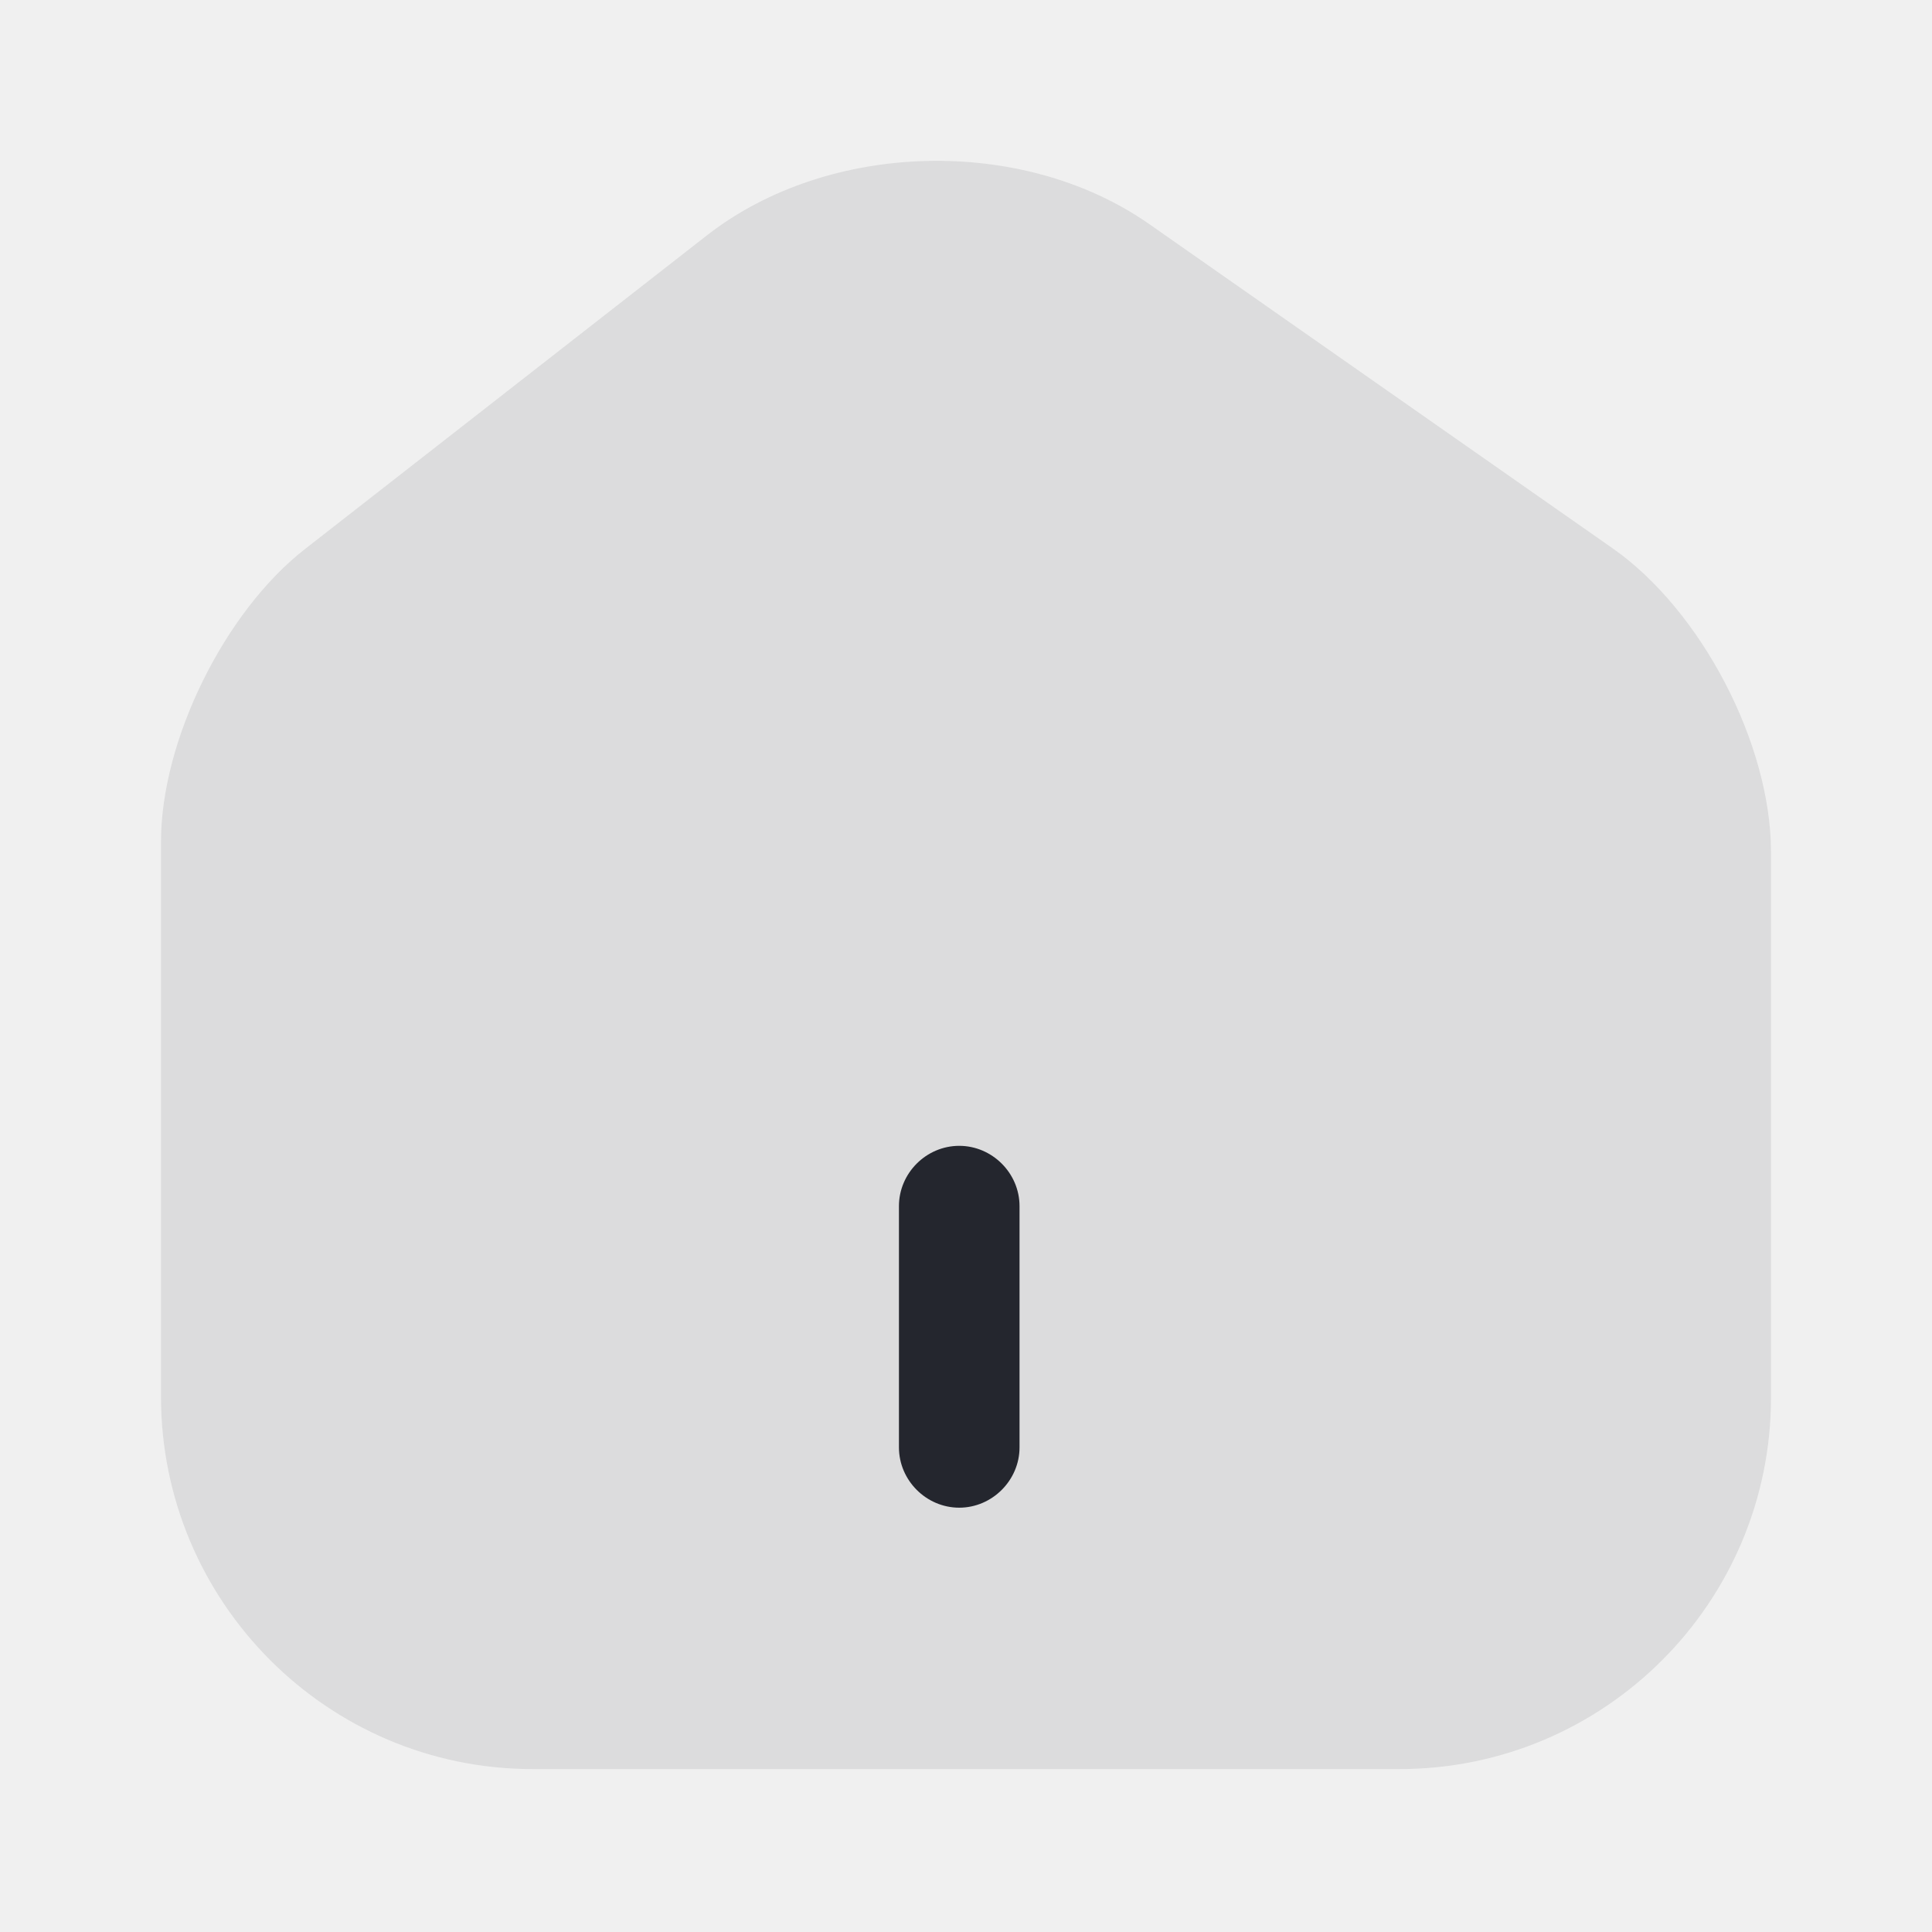
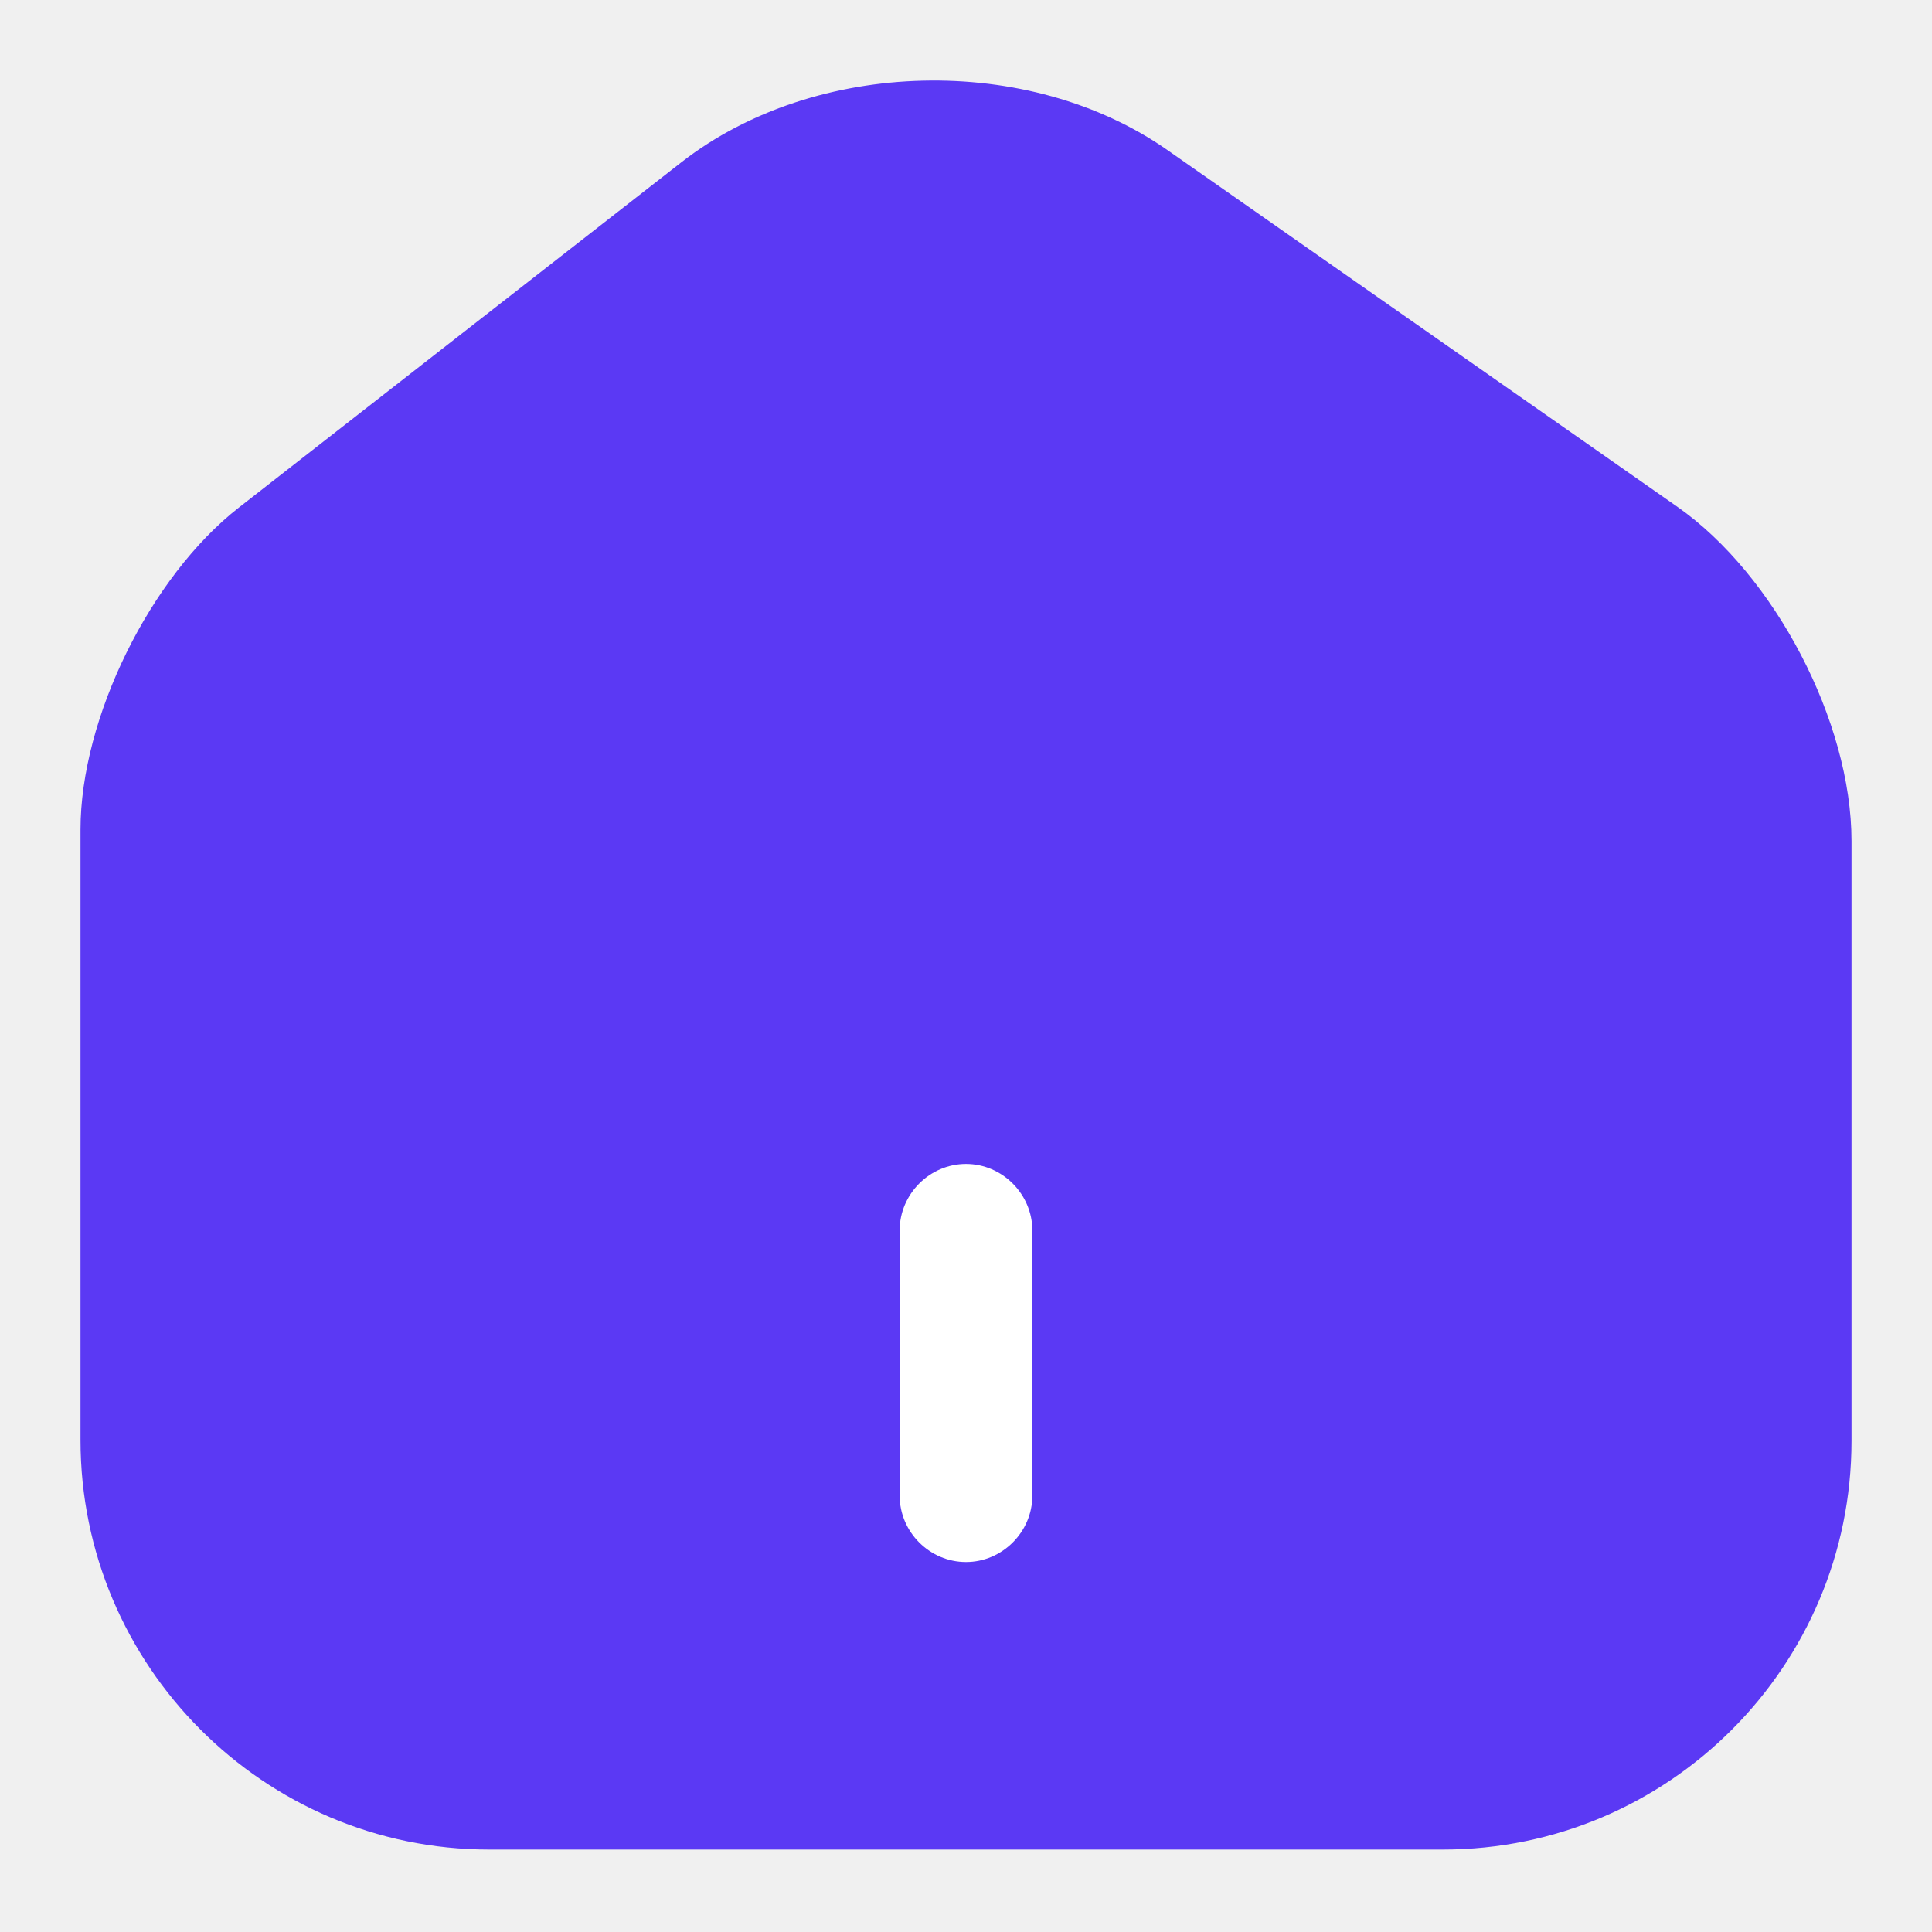
<svg xmlns="http://www.w3.org/2000/svg" width="24" height="24" viewBox="0 0 24 24" fill="none">
-   <g id="vuesax/twotone-fill/home-2">
-     <path id="Vector" opacity="0.1" d="M14.278 2.785C12.709 1.686 10.302 1.746 8.793 2.915L3.788 6.821C2.789 7.6 2 9.198 2 10.457V17.35C2 19.898 4.068 21.976 6.615 21.976H17.385C19.932 21.976 22 19.908 22 17.36V10.587C22 9.238 21.131 7.58 20.032 6.811L14.278 2.785Z" fill="#24262E" />
-     <path id="Vector_2" d="M11.167 17.98V14.983C11.167 14.573 11.506 14.234 11.916 14.234C12.325 14.234 12.665 14.573 12.665 14.983V17.98C12.665 18.389 12.325 18.729 11.916 18.729C11.506 18.729 11.167 18.389 11.167 17.98Z" fill="#24262E" />
-   </g>
+   <path d="M14.505 1.866C12.78 0.657 10.132 0.723 8.473 2.009L2.967 6.305C1.868 7.162 1 8.921 1 10.305V17.888C1 20.69 3.275 22.976 6.077 22.976H17.923C20.725 22.976 23 20.701 23 17.899V10.448C23 8.965 22.044 7.14 20.835 6.294L14.505 1.866Z" fill="#5B39F4" />
+   <path d="M11.176 18.58V15.284C11.176 14.833 11.549 14.459 12 14.459C12.45 14.459 12.824 14.833 12.824 15.284V18.58C12.824 19.031 12.45 19.404 12 19.404C11.549 19.404 11.176 19.031 11.176 18.58Z" fill="white" />
</svg>
